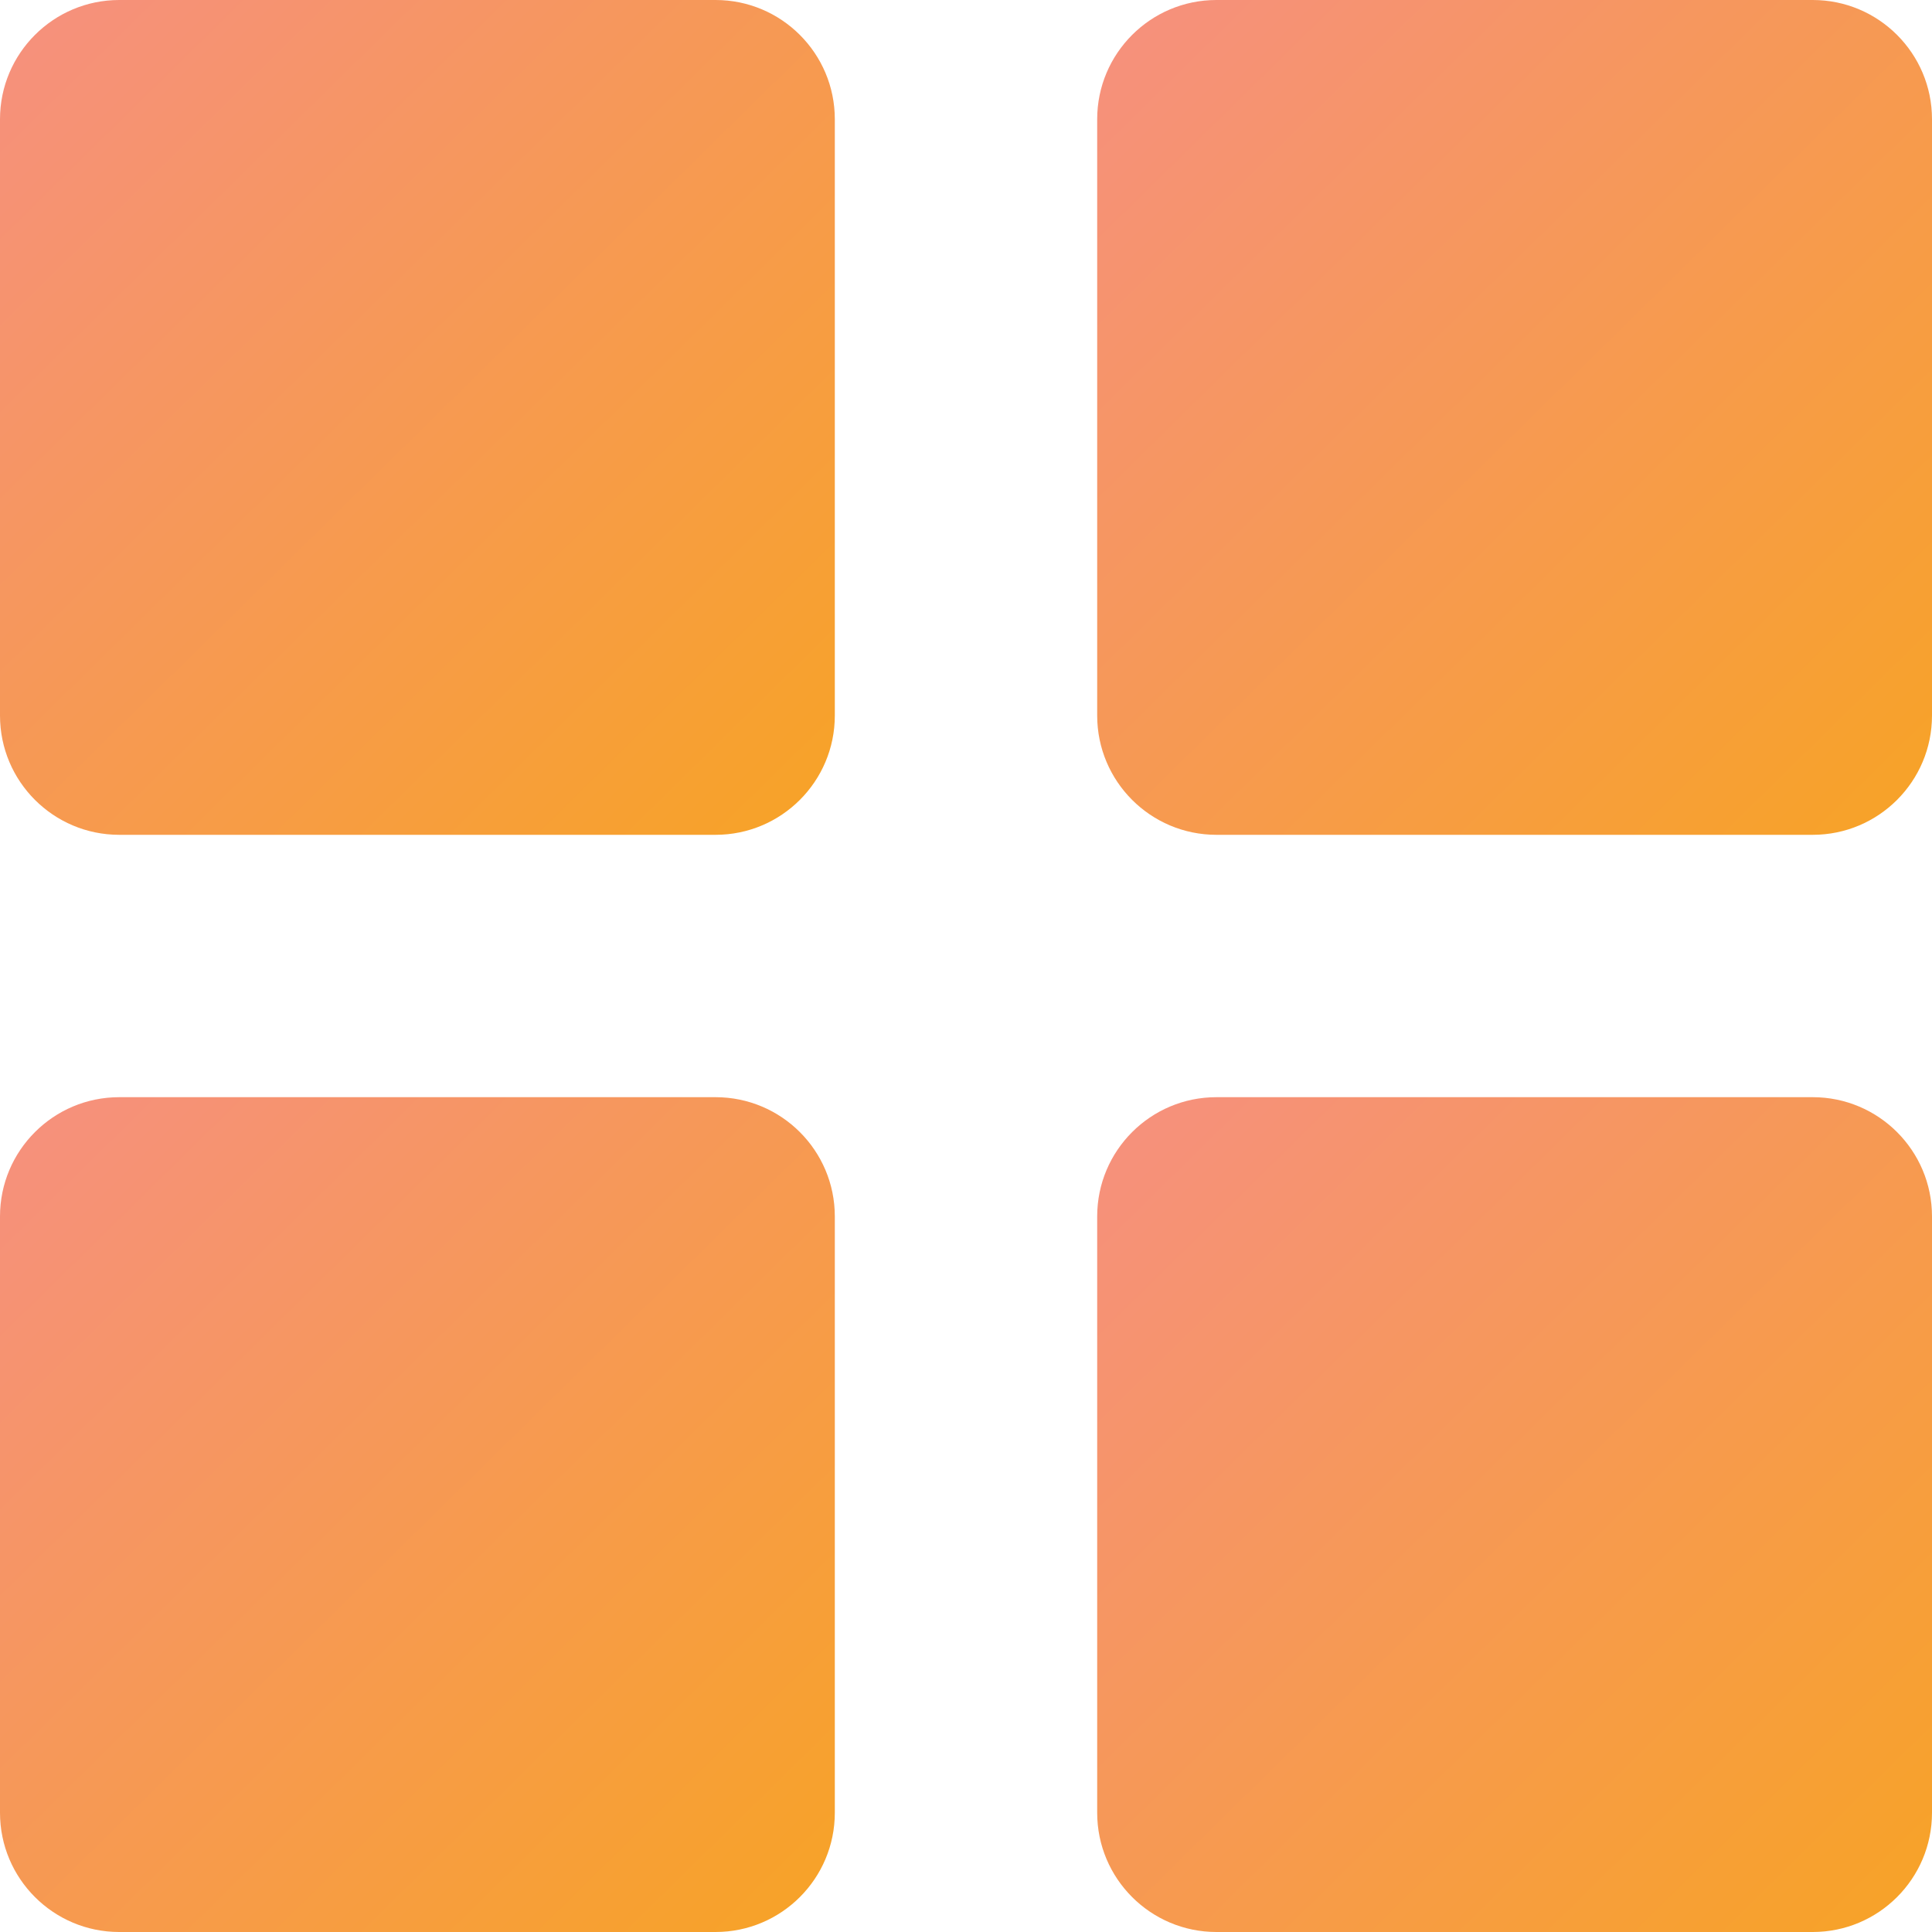
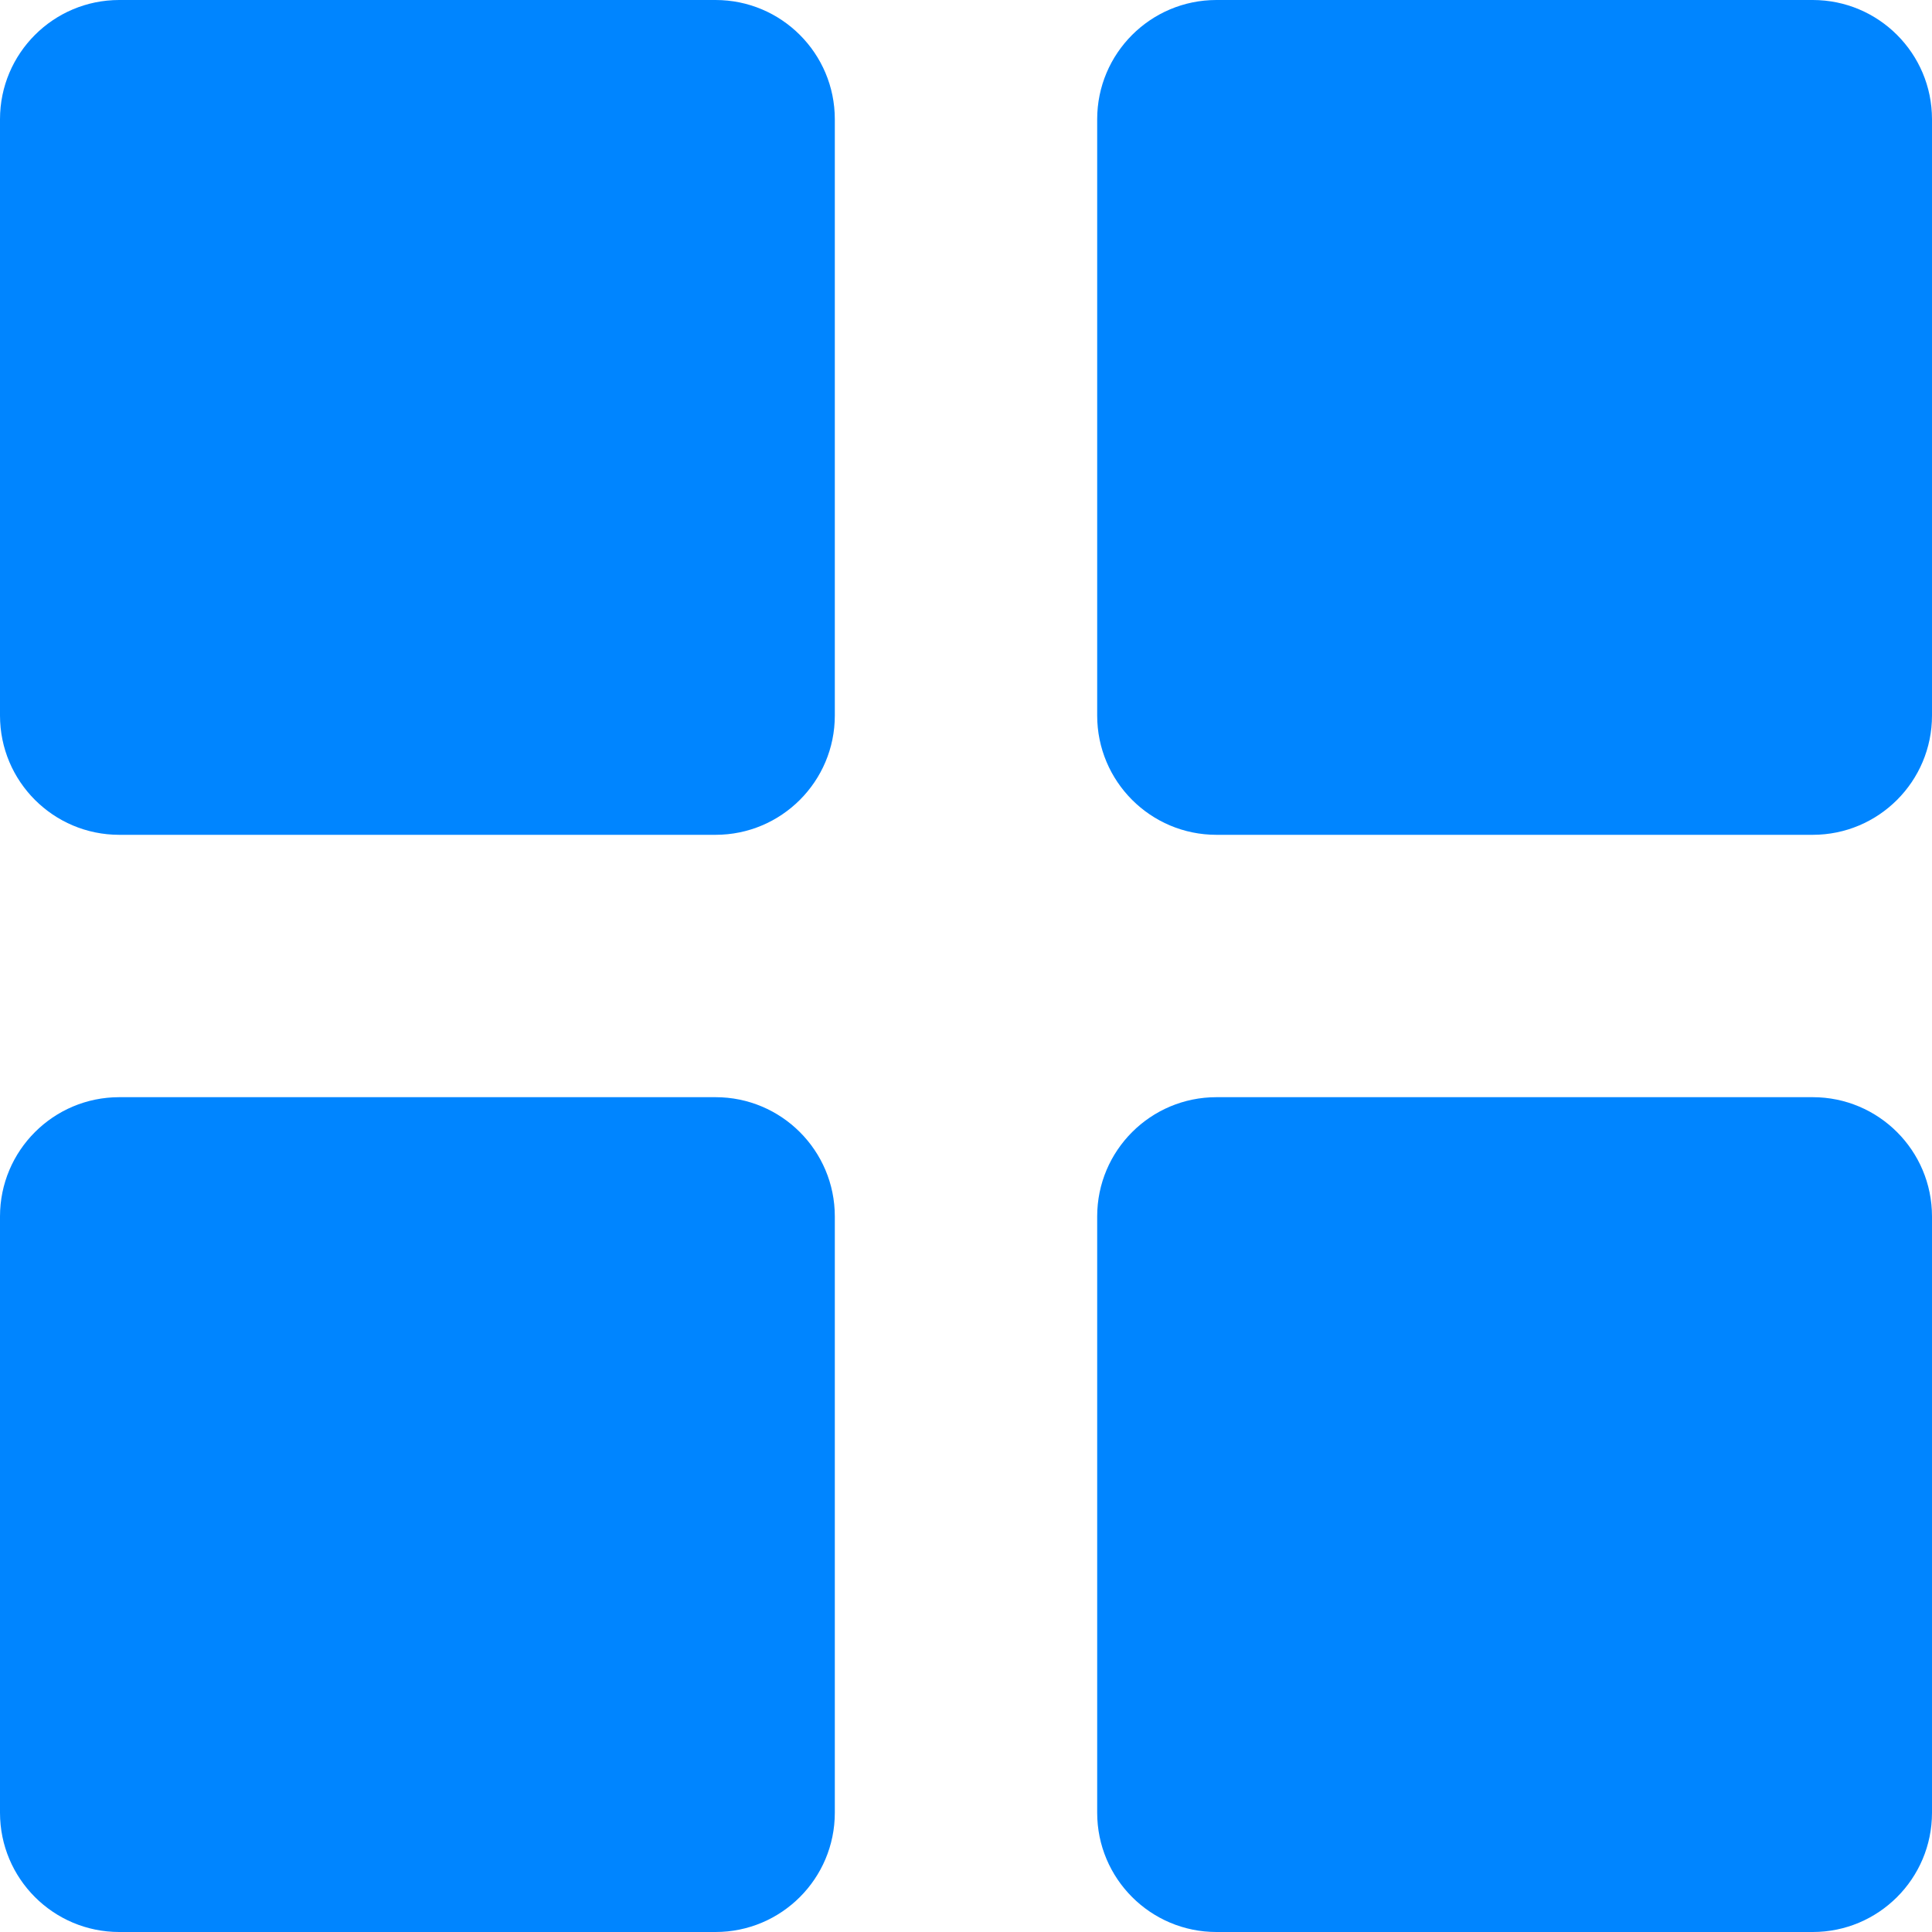
<svg xmlns="http://www.w3.org/2000/svg" width="50" height="50" viewBox="0 0 50 50" fill="none">
-   <path d="M18.518 0H3.086C1.382 0 0 1.382 0 3.086V18.518C0 20.223 1.382 21.605 3.086 21.605H18.518C20.223 21.605 21.605 20.223 21.605 18.518V3.086C21.605 1.382 20.223 0 18.518 0Z" fill="url(#paint0_linear_155_48)" />
-   <path d="M18.518 28.395H3.086C1.382 28.395 0 29.777 0 31.481V46.913C0 48.618 1.382 50 3.086 50H18.518C20.223 50 21.605 48.618 21.605 46.913V31.481C21.605 29.777 20.223 28.395 18.518 28.395Z" fill="url(#paint1_linear_155_48)" />
-   <path d="M46.913 0H31.481C29.777 0 28.395 1.382 28.395 3.086V18.518C28.395 20.223 29.777 21.605 31.481 21.605H46.913C48.618 21.605 50 20.223 50 18.518V3.086C50 1.382 48.618 0 46.913 0Z" fill="url(#paint2_linear_155_48)" />
-   <path d="M46.913 28.395H31.481C29.777 28.395 28.395 29.777 28.395 31.481V46.913C28.395 48.618 29.777 50 31.481 50H46.913C48.618 50 50 48.618 50 46.913V31.481C50 29.777 48.618 28.395 46.913 28.395Z" fill="url(#paint3_linear_155_48)" />
-   <defs>
-     <linearGradient id="paint0_linear_155_48" x1="0.12" y1="0.48" x2="21.365" y2="22.085" gradientUnits="userSpaceOnUse">
-       <stop stop-color="#F6907E" />
-       <stop offset="0" stop-color="#F6907E" />
-       <stop offset="1" stop-color="#F7A325" />
-     </linearGradient>
-     <linearGradient id="paint1_linear_155_48" x1="0.12" y1="28.875" x2="21.365" y2="50.48" gradientUnits="userSpaceOnUse">
-       <stop stop-color="#F6907E" />
-       <stop offset="0" stop-color="#F6907E" />
-       <stop offset="1" stop-color="#F7A325" />
-     </linearGradient>
-     <linearGradient id="paint2_linear_155_48" x1="28.515" y1="0.48" x2="49.76" y2="22.085" gradientUnits="userSpaceOnUse">
-       <stop stop-color="#F6907E" />
-       <stop offset="0" stop-color="#F6907E" />
-       <stop offset="1" stop-color="#F7A325" />
-     </linearGradient>
-     <linearGradient id="paint3_linear_155_48" x1="28.515" y1="28.875" x2="49.76" y2="50.48" gradientUnits="userSpaceOnUse">
-       <stop stop-color="#F6907E" />
-       <stop offset="0" stop-color="#F6907E" />
-       <stop offset="1" stop-color="#F7A325" />
-     </linearGradient>
-   </defs>
+   <path d="M18.518 0H3.086C1.382 0 0 1.382 0 3.086V18.518C0 20.223 1.382 21.605 3.086 21.605H18.518C20.223 21.605 21.605 20.223 21.605 18.518V3.086C21.605 1.382 20.223 0 18.518 0Z" fill="#0085FF" />
+   <path d="M18.518 28.395H3.086C1.382 28.395 0 29.777 0 31.481V46.913C0 48.618 1.382 50 3.086 50H18.518C20.223 50 21.605 48.618 21.605 46.913V31.481C21.605 29.777 20.223 28.395 18.518 28.395Z" fill="#0085FF" />
+   <path d="M46.913 0H31.481C29.777 0 28.395 1.382 28.395 3.086V18.518C28.395 20.223 29.777 21.605 31.481 21.605H46.913C48.618 21.605 50 20.223 50 18.518V3.086C50 1.382 48.618 0 46.913 0Z" fill="#0085FF" />
+   <path d="M46.913 28.395H31.481C29.777 28.395 28.395 29.777 28.395 31.481V46.913C28.395 48.618 29.777 50 31.481 50H46.913C48.618 50 50 48.618 50 46.913V31.481C50 29.777 48.618 28.395 46.913 28.395Z" fill="#0085FF" />
</svg>
